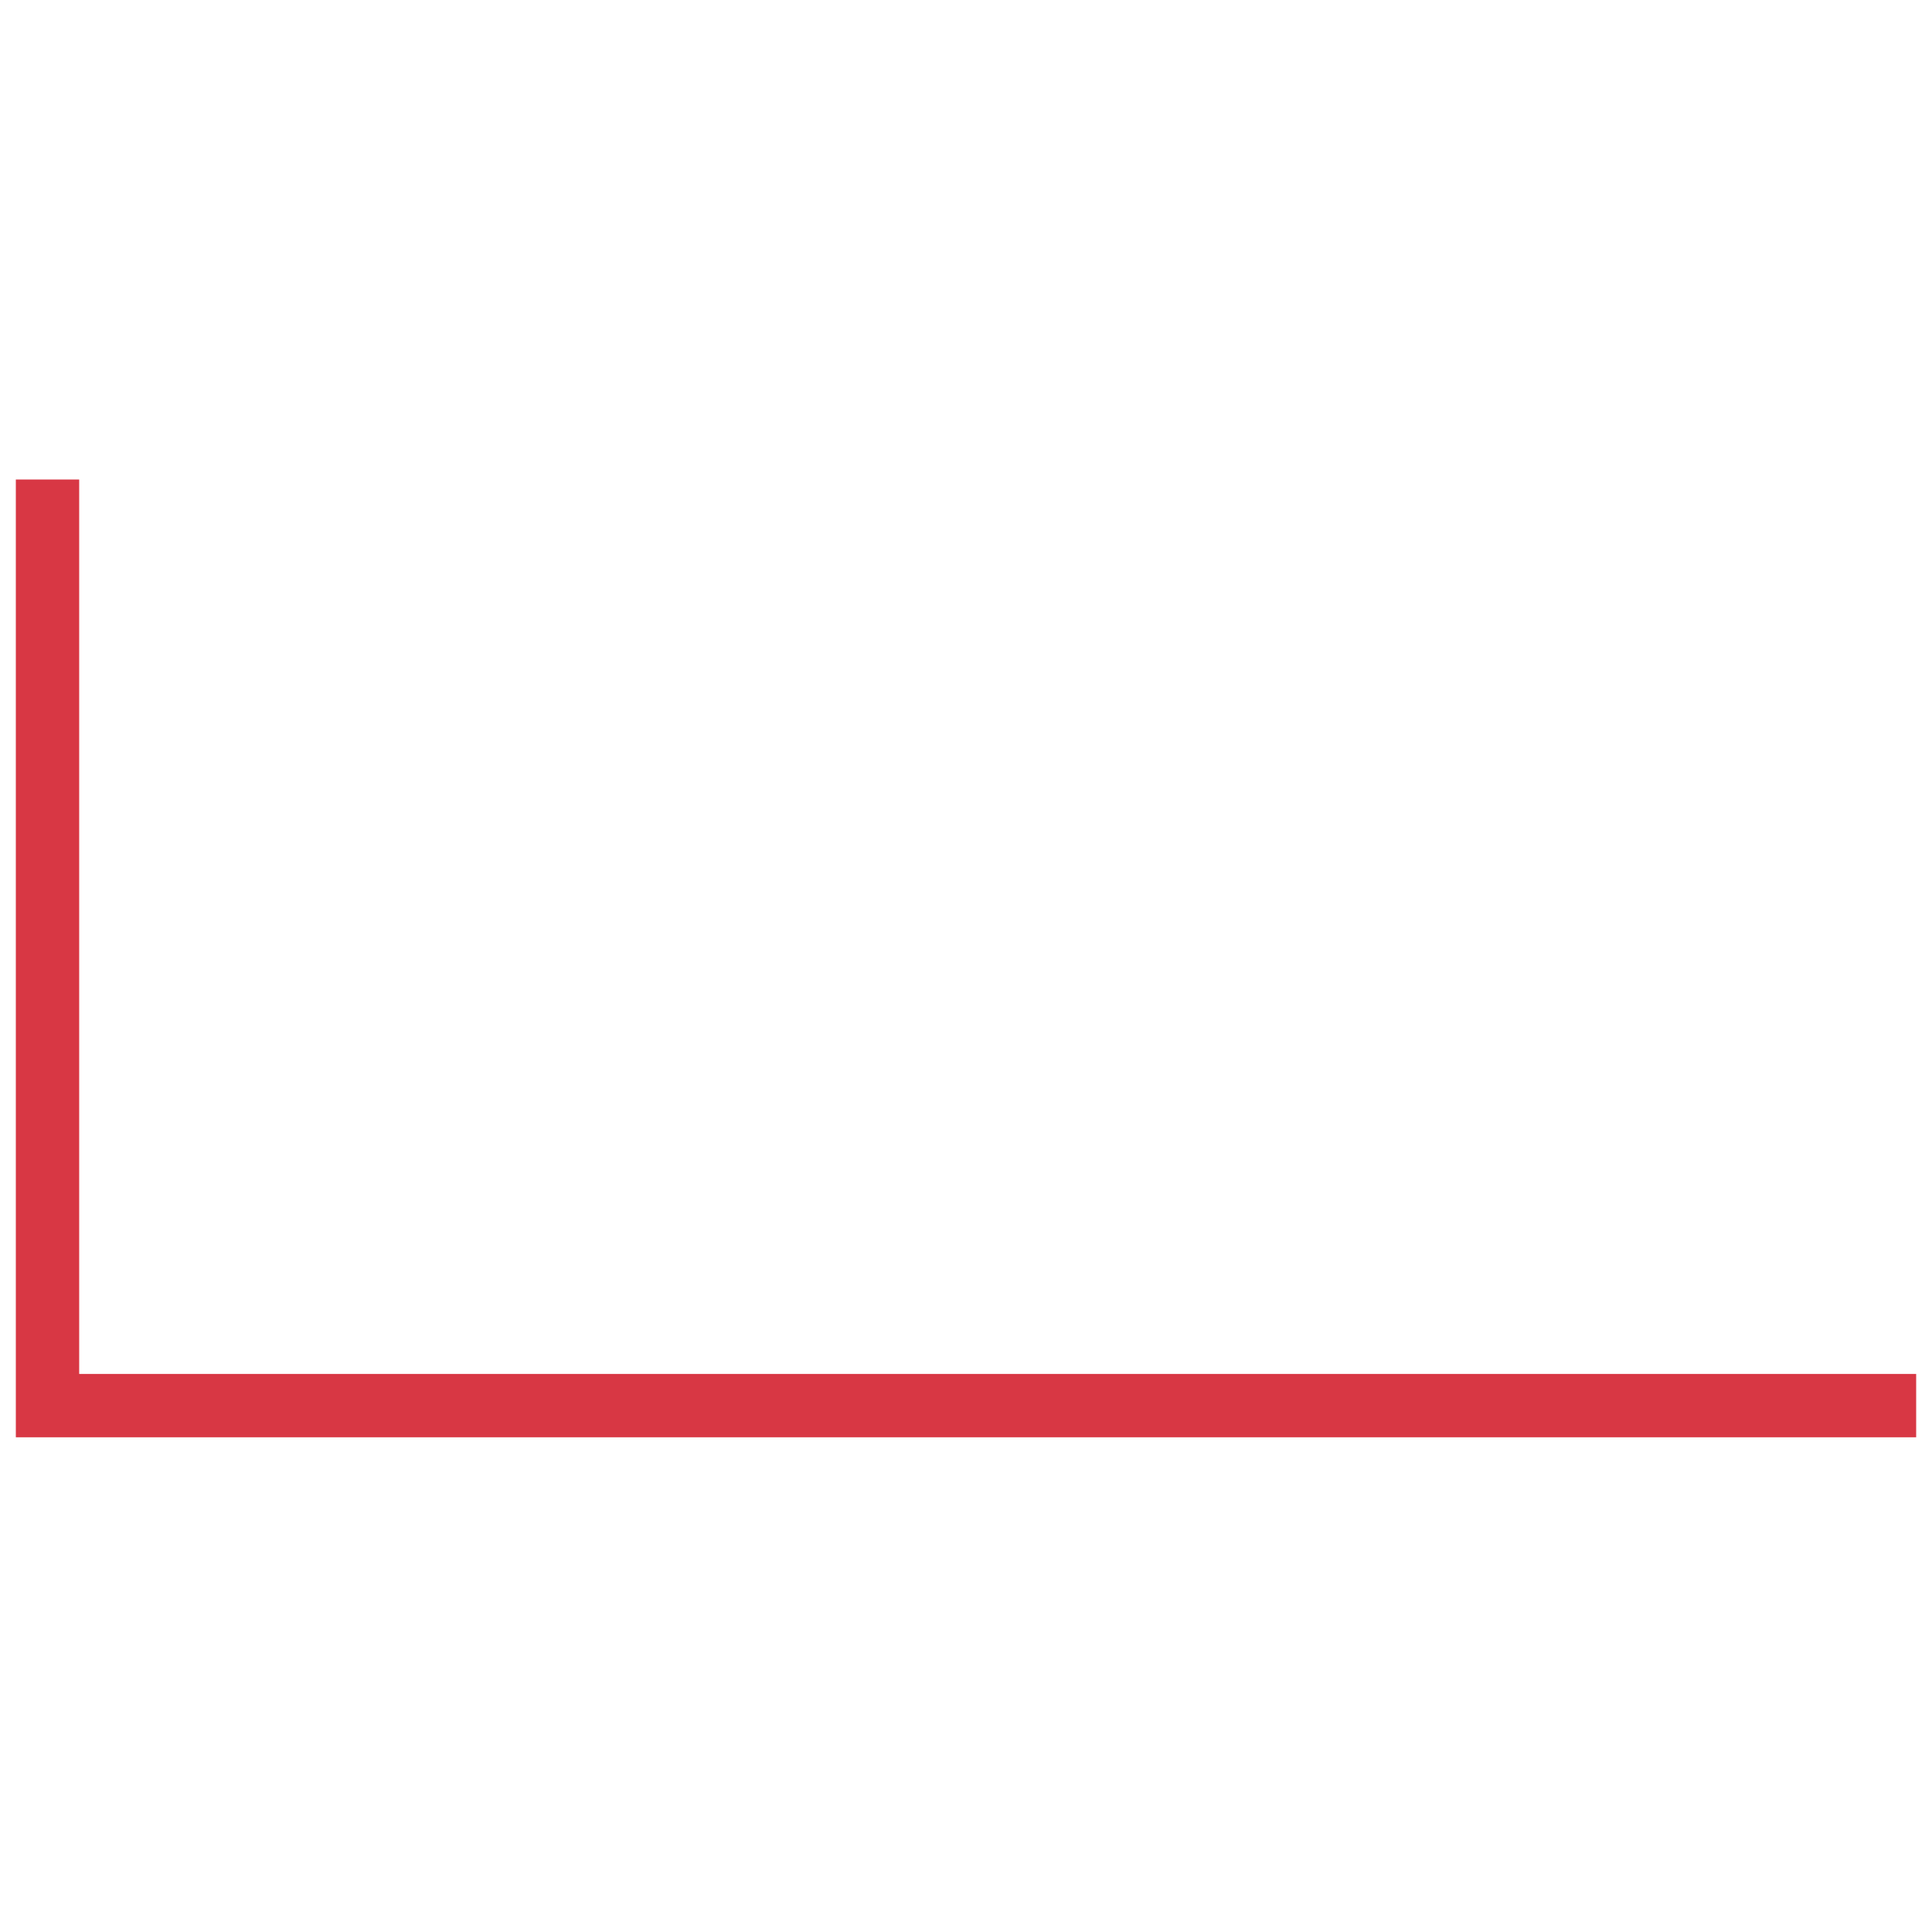
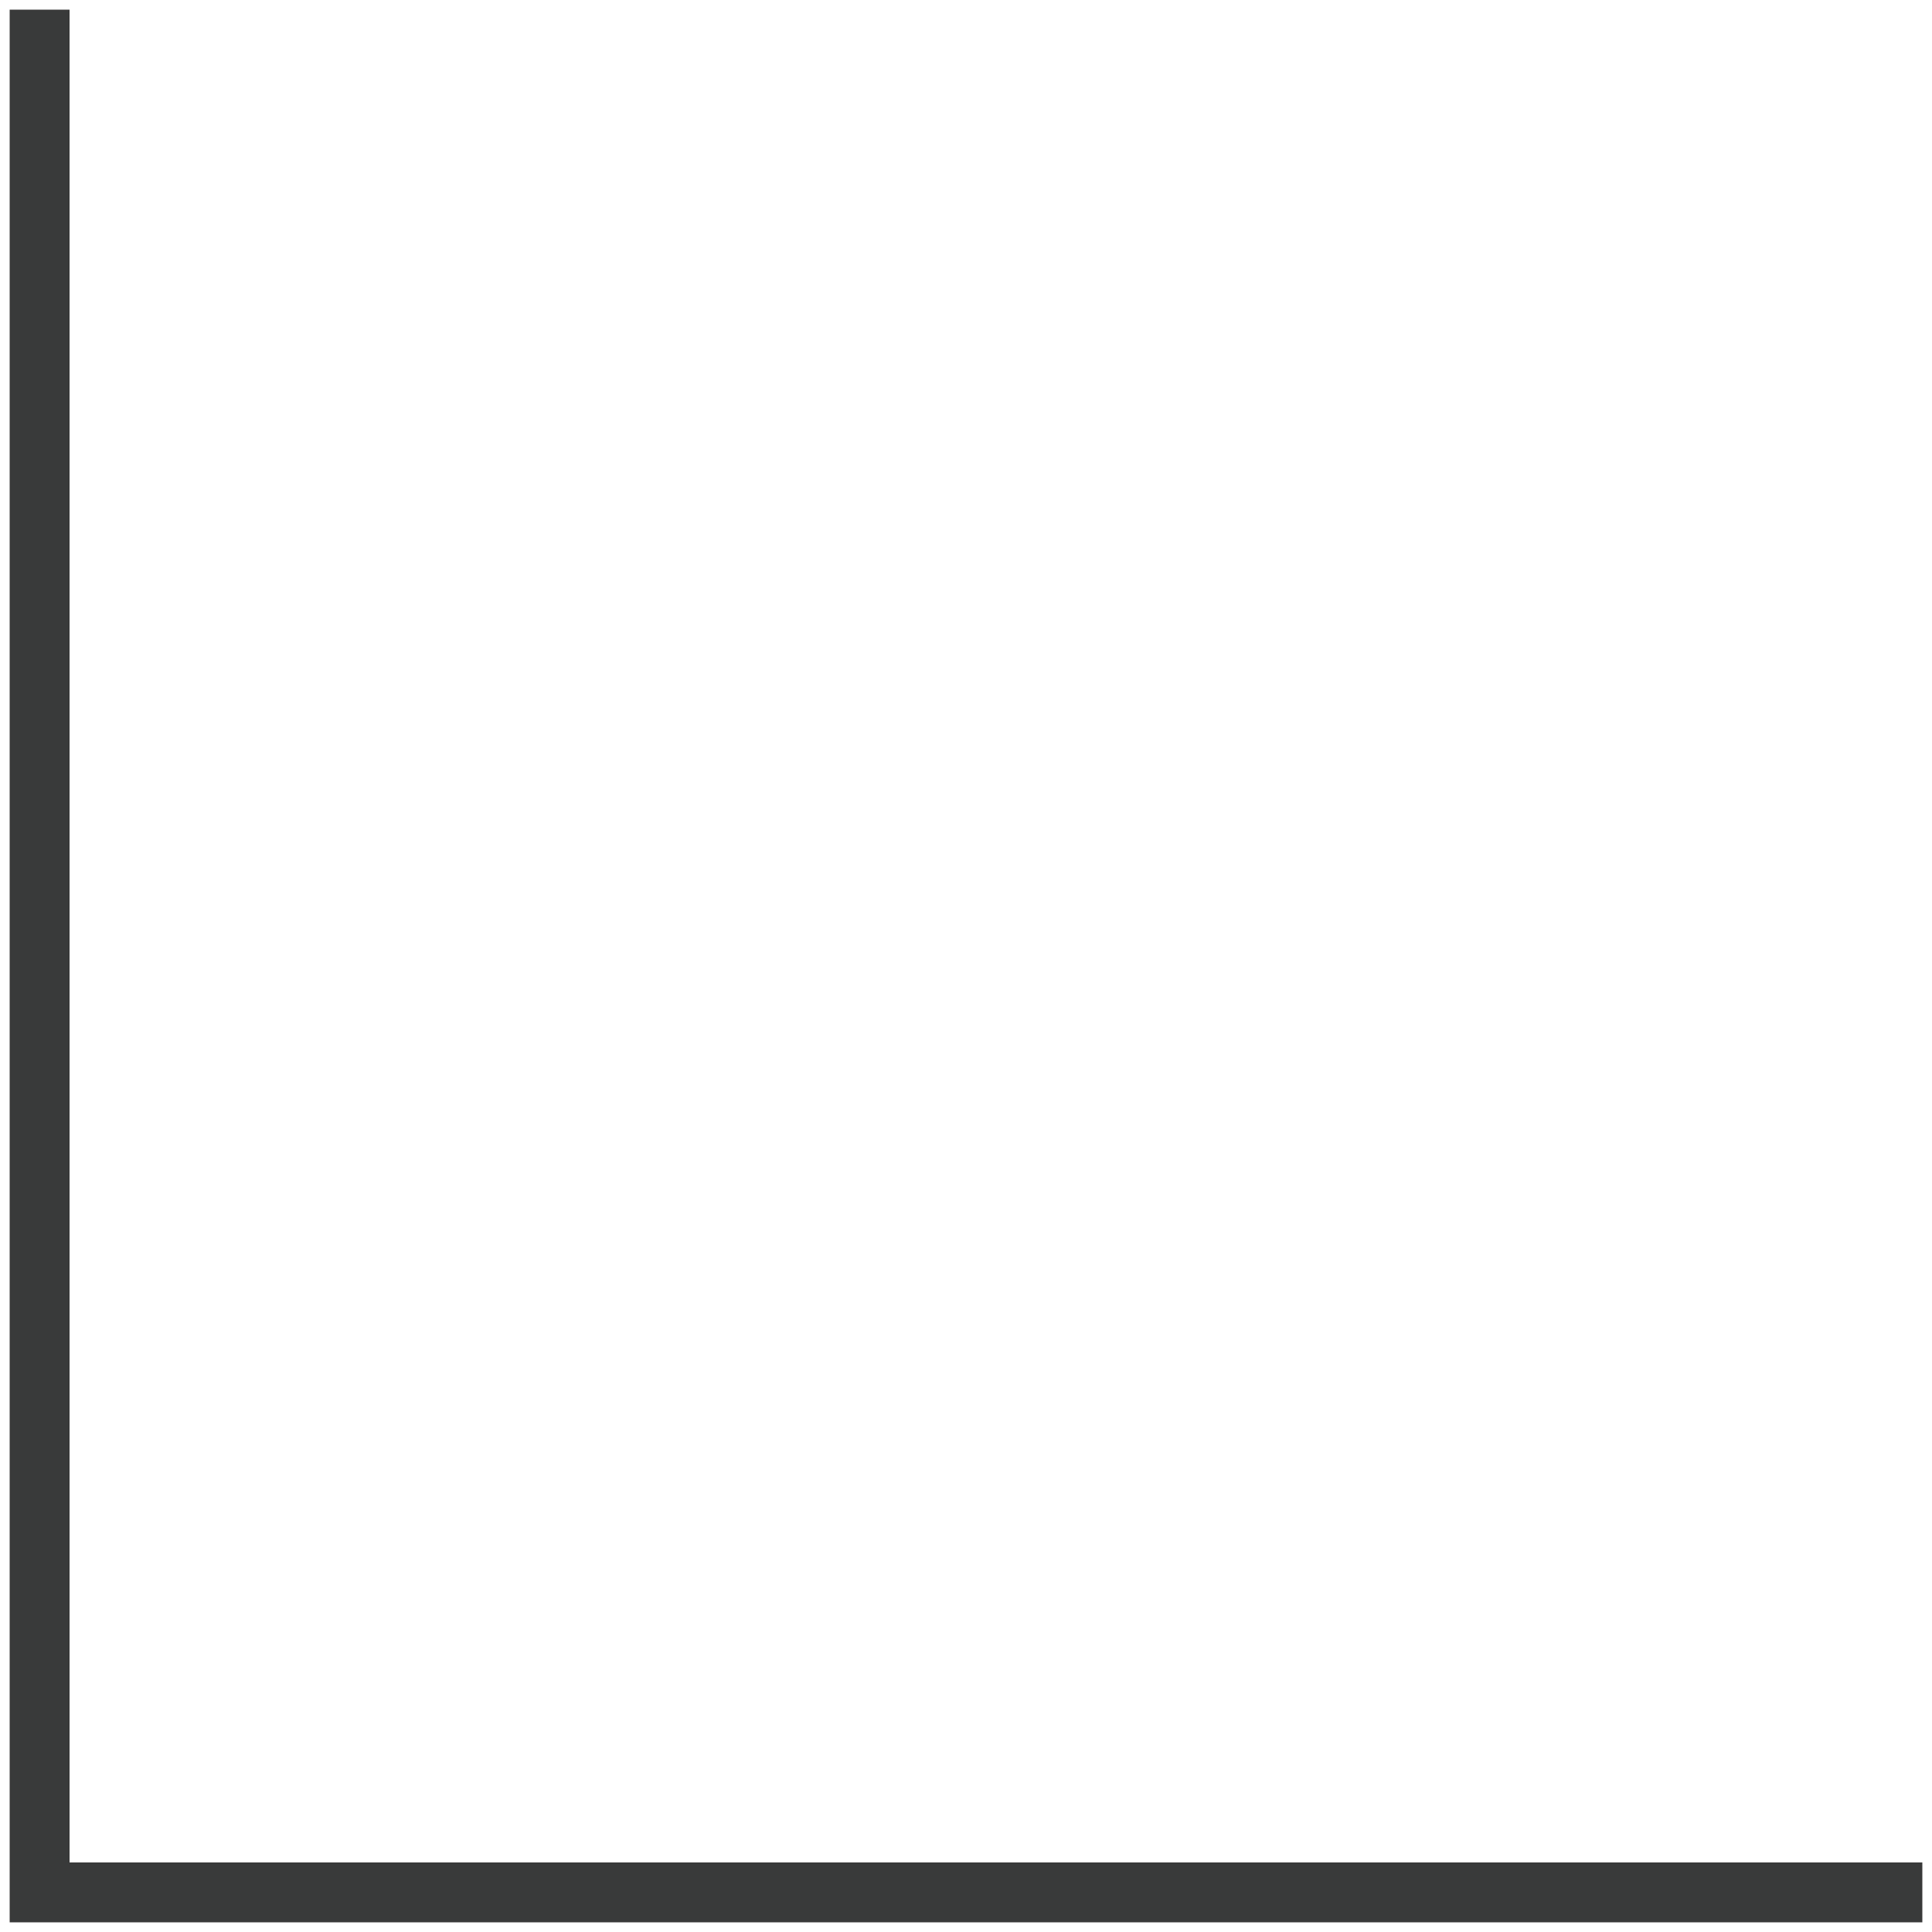
- <svg xmlns="http://www.w3.org/2000/svg" enable-background="new 0 0 305 305" version="1.1" viewBox="0 0 305 305" xml:space="preserve">
+ <svg xmlns="http://www.w3.org/2000/svg" version="1.1" id="Warstwa_1" x="0px" y="0px" viewBox="0 0 100 100" style="enable-background:new 0 0 100 100;" xml:space="preserve">
  <style type="text/css">
- 	.st0{fill:none;stroke:#D73744;stroke-width:4;stroke-miterlimit:10;}
- 	.st1{fill:#D83744;}
+ 	.st0{fill:#393A3A;}
</style>
-   <rect class="st0" x="319.8" y="115.4" width="296" height="149.6" />
-   <polygon class="st1" points="12.5 216.9 12.5 75.7 2.5 75.7 2.5 216.9 2.5 226.9 12.5 226.9 302.5 226.9 302.5 216.9" />
+   <polygon class="st0" points="3.6,96.4 3.6,0.5 0.5,0.5 0.5,96.4 0.5,99.5 3.6,99.5 99.5,99.5 99.5,96.4 " />
</svg>
